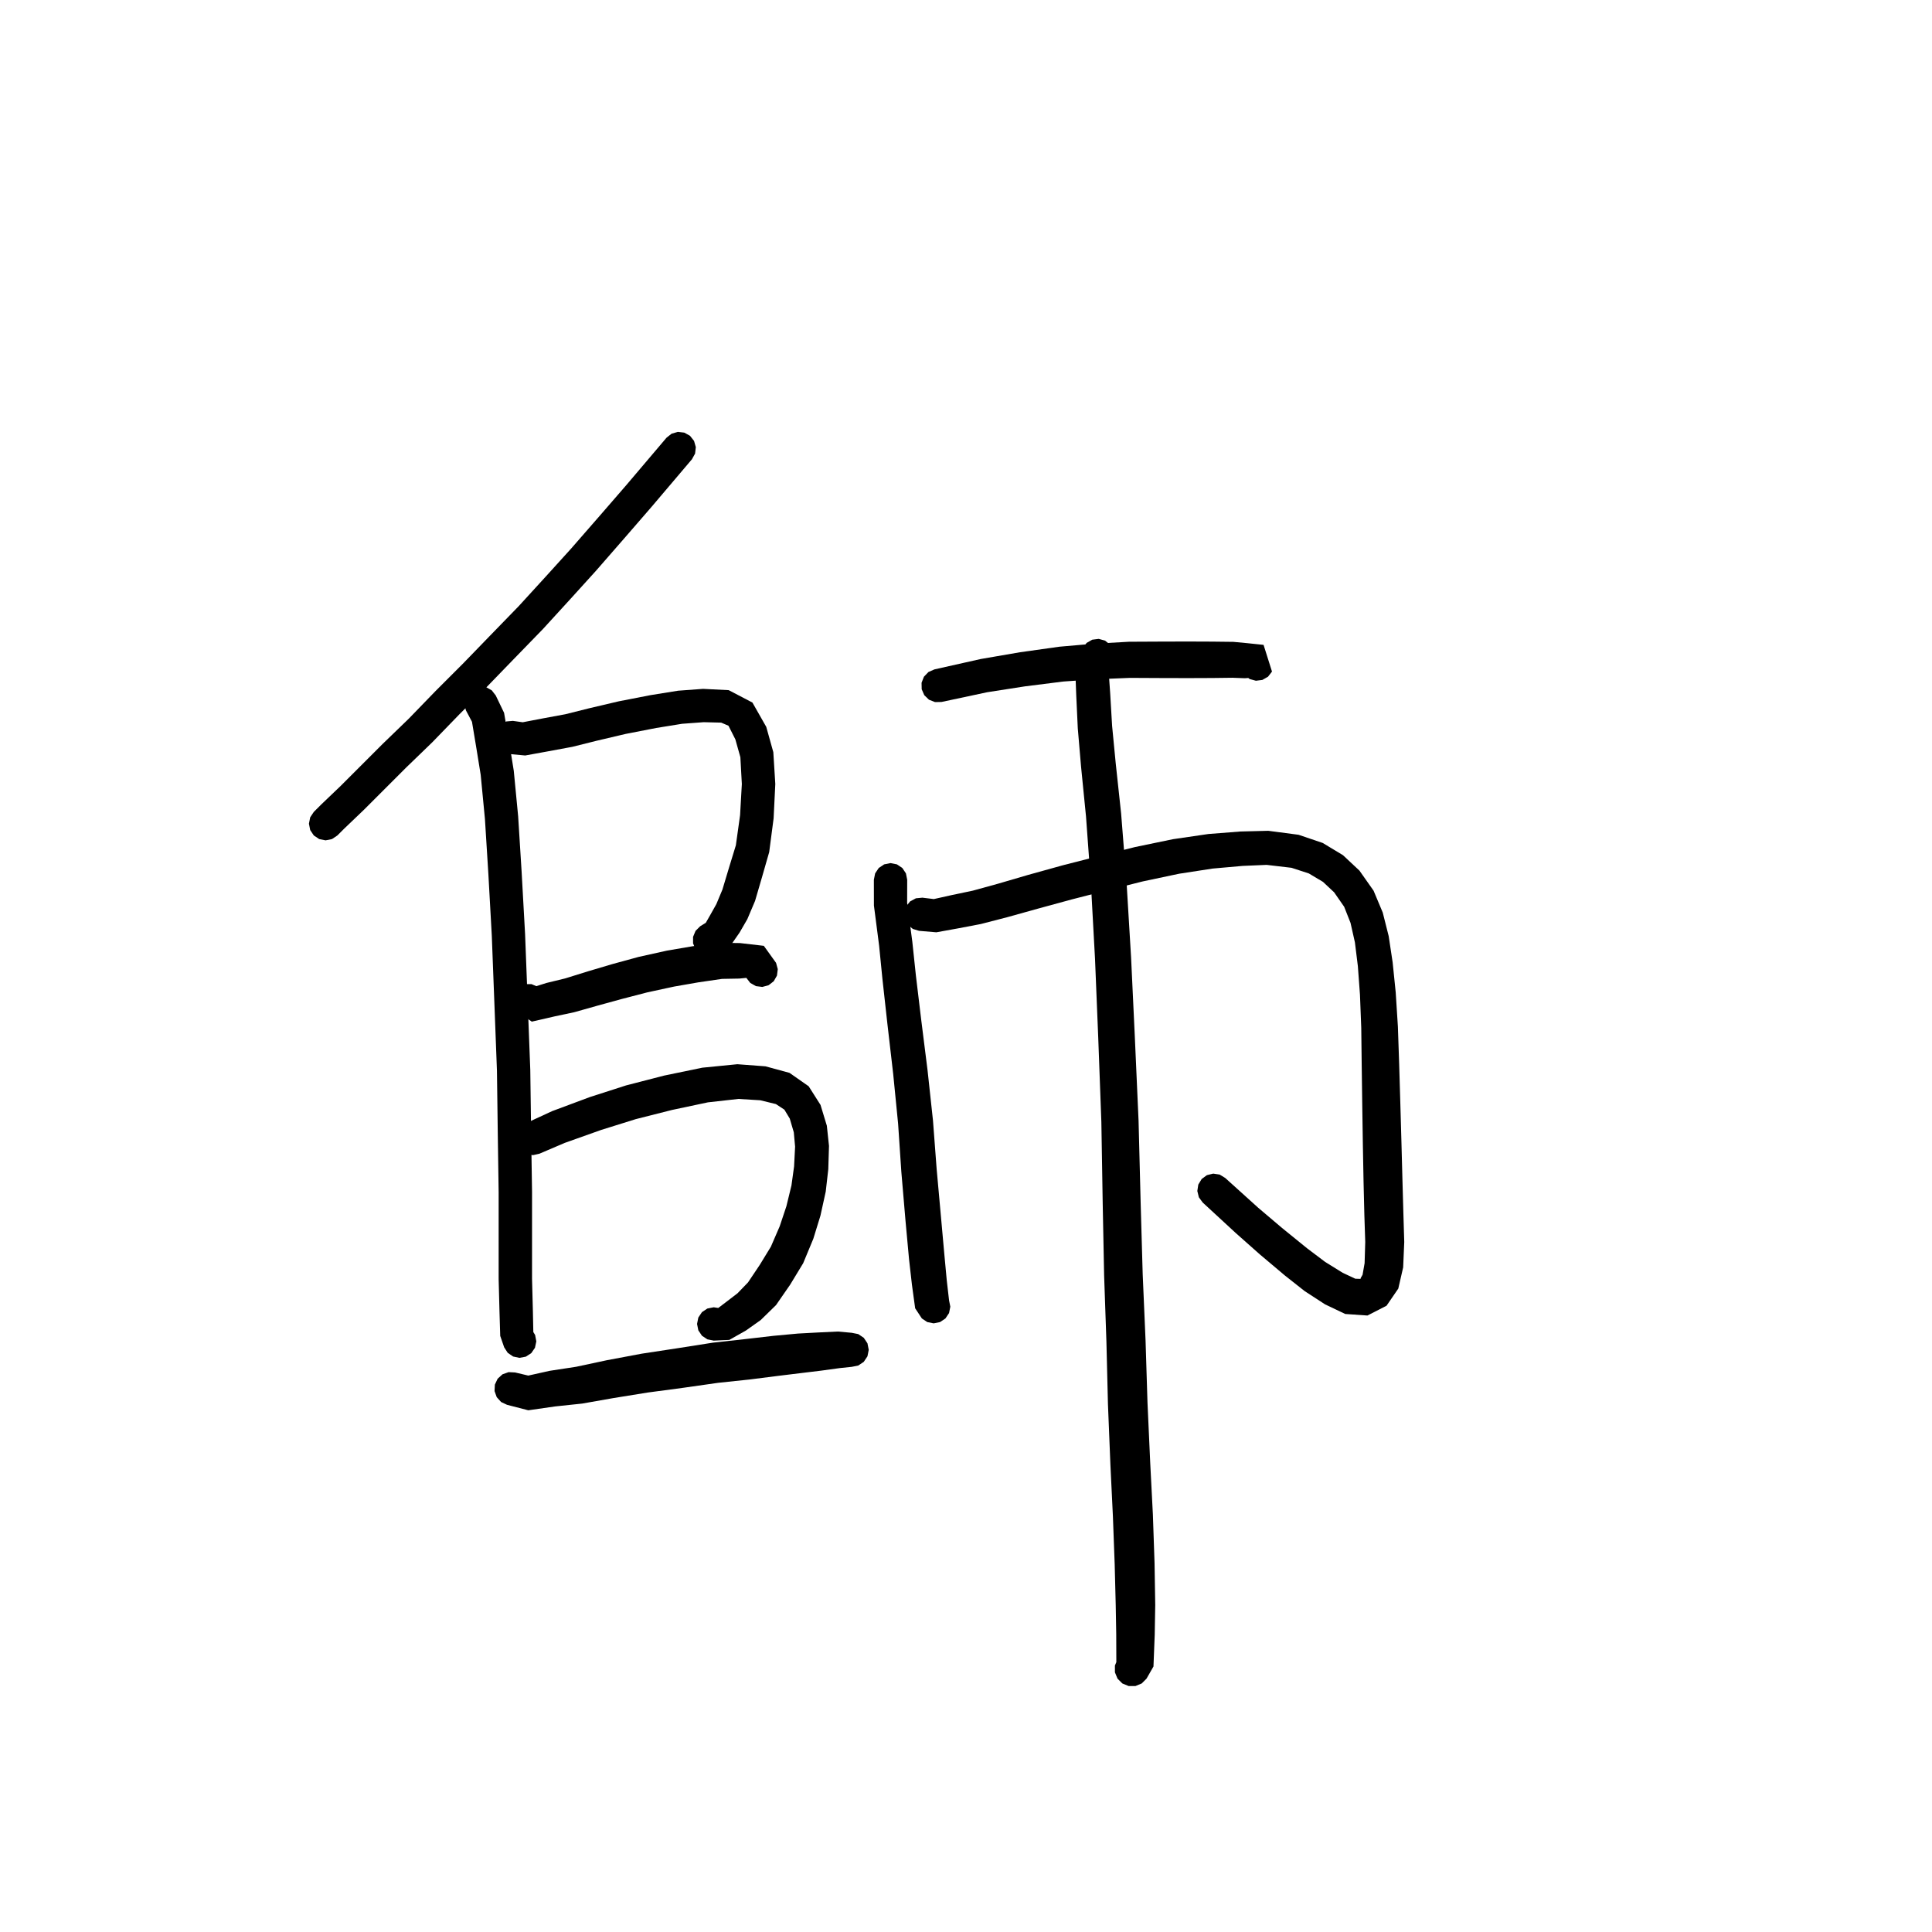
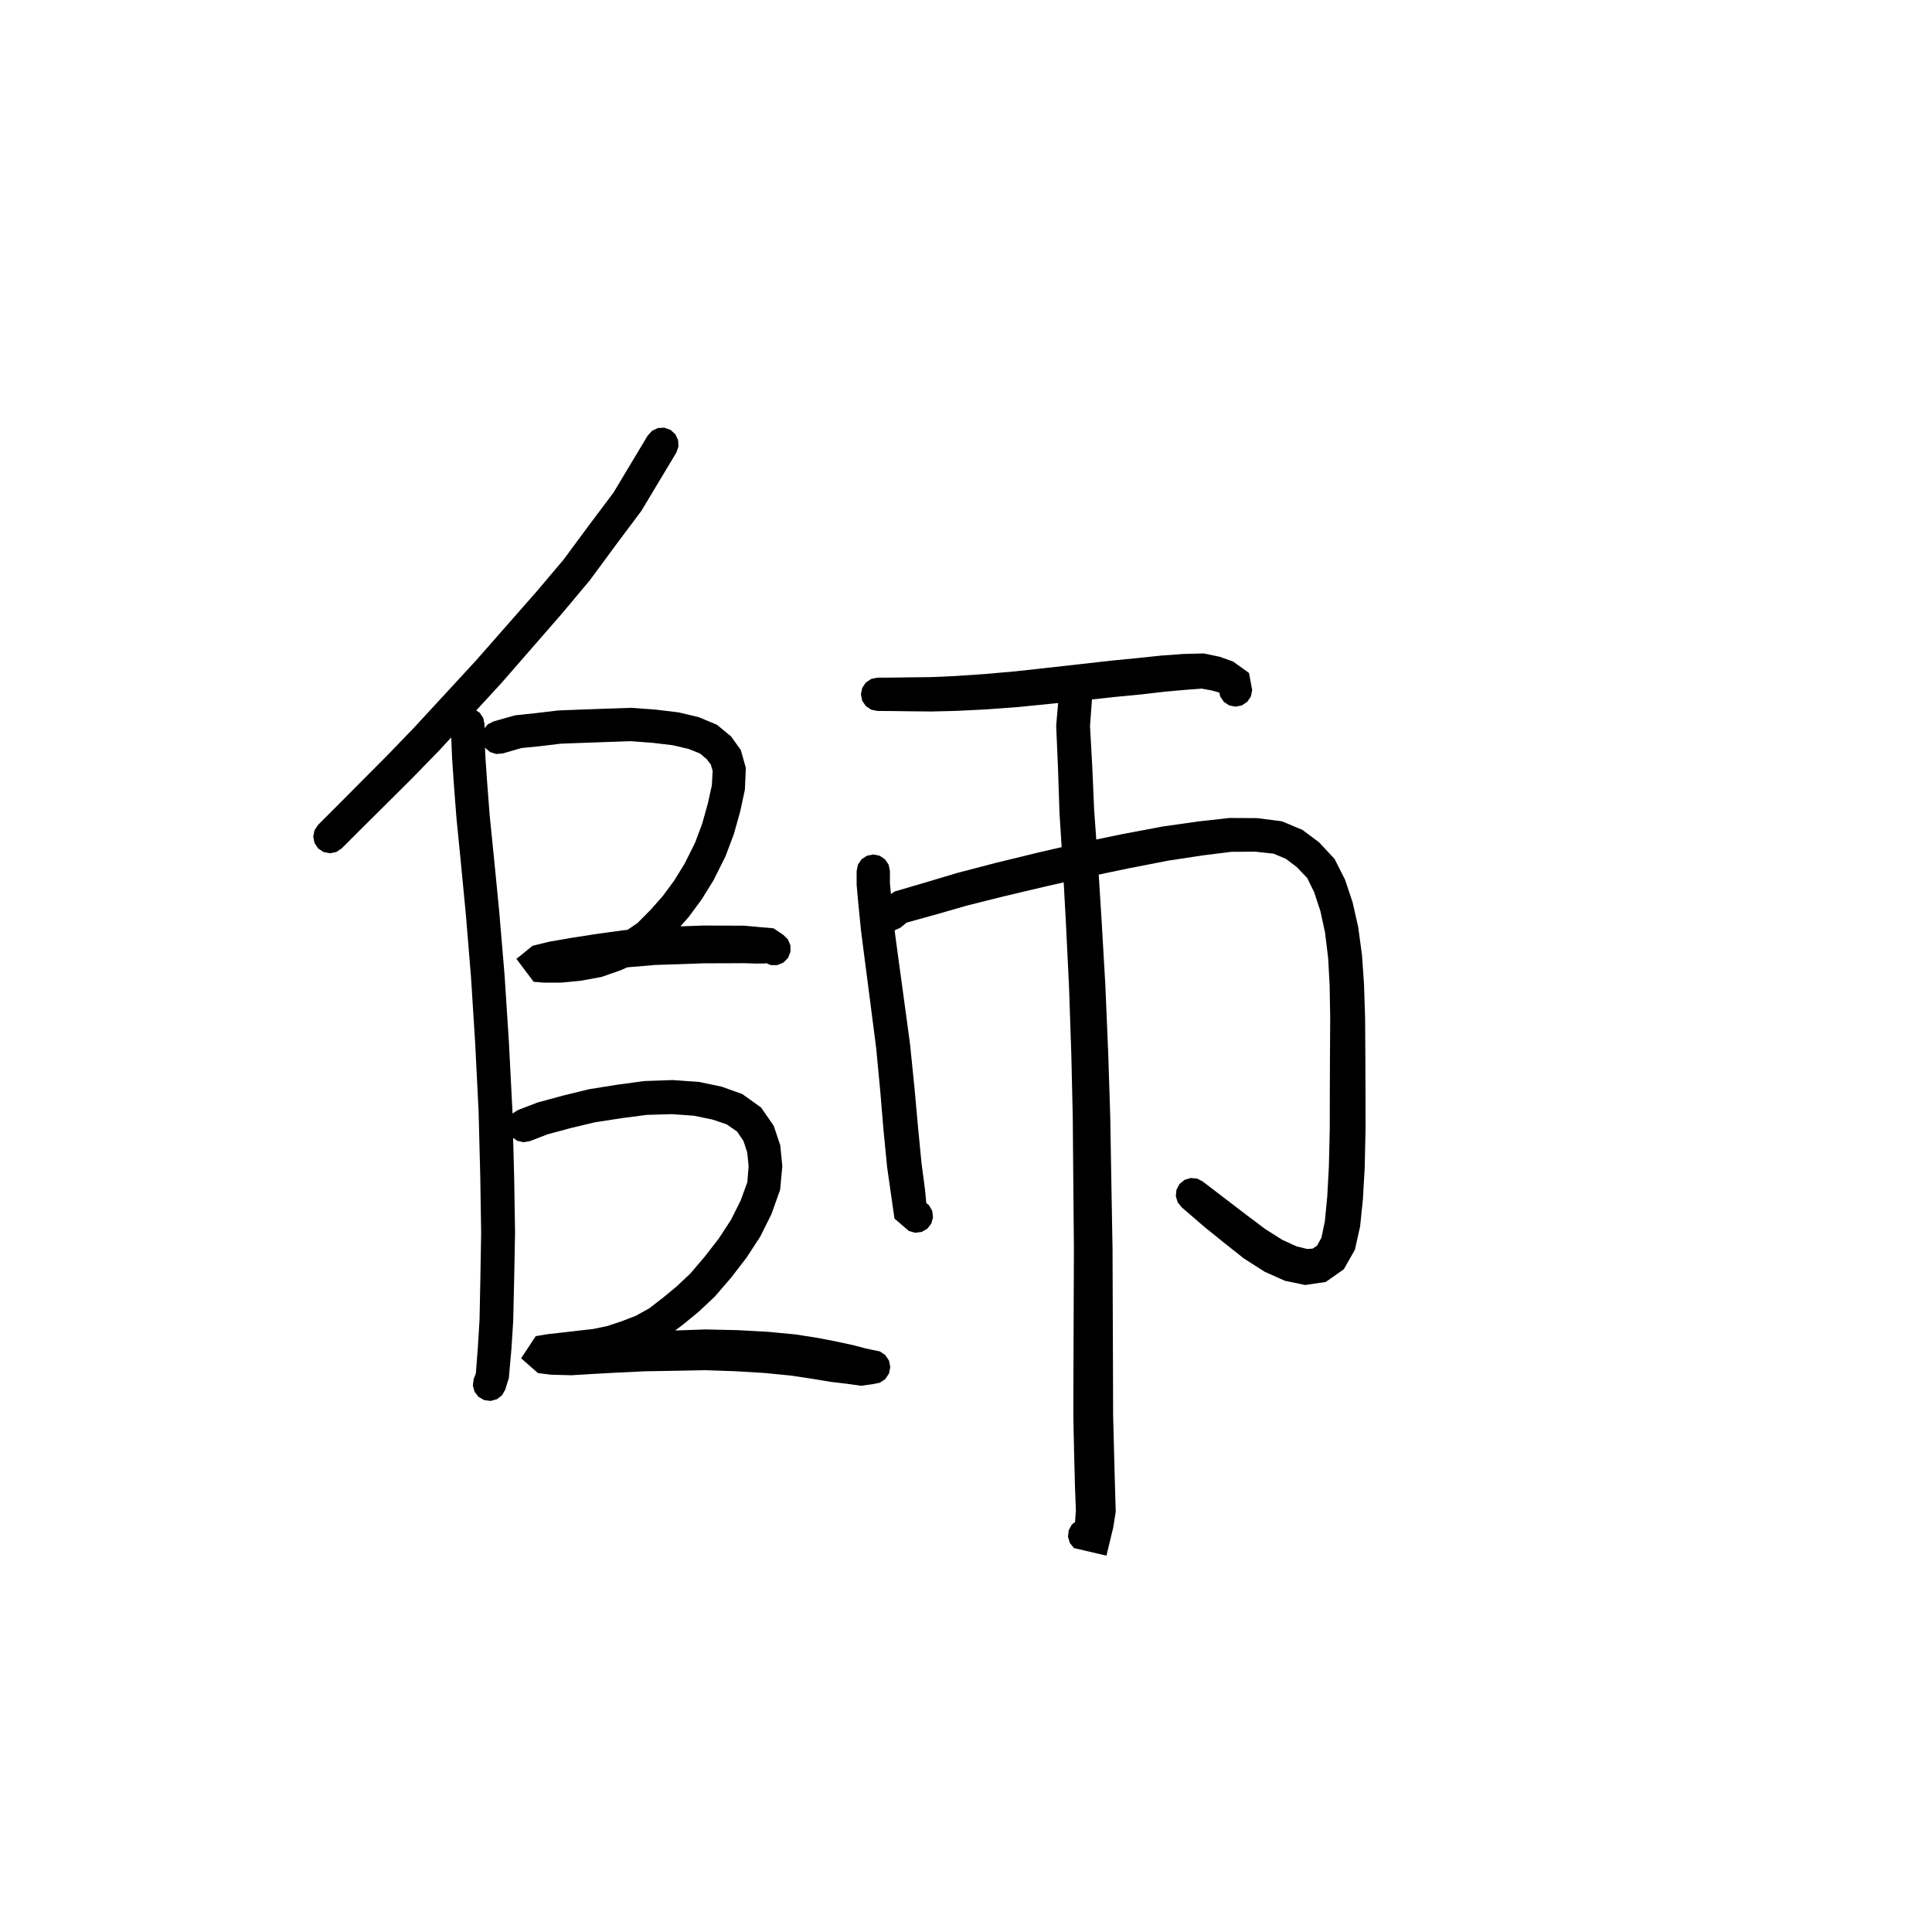
<svg xmlns="http://www.w3.org/2000/svg" viewBox="0 0 300 300" width="300" height="300">
-   <path d="M 103.496 67.969 L 97.253 75.327 L 93.204 79.999 L 88.667 85.202 L 84.805 89.463 L 80.55 94.118 L 76.022 98.779 L 71.884 103.051 L 67.598 107.337 L 63.461 111.608 L 59.459 115.475 L 55.961 118.974 L 52.901 122.034 L 49.875 124.926 L 48.728 126.072 L 48.167 126.912 L 47.971 127.902 L 48.167 128.892 L 48.728 129.731 L 49.568 130.292 L 50.558 130.489 L 51.548 130.292 L 52.388 129.731 L 53.474 128.645 L 56.519 125.734 L 59.62 122.633 L 63.085 119.167 L 67.12 115.267 L 71.286 110.967 L 75.572 106.681 L 79.737 102.382 L 84.316 97.668 L 88.632 92.947 L 92.538 88.637 L 97.109 83.394 L 101.185 78.691 L 107.442 71.317 L 107.932 70.434 L 108.048 69.431 L 107.77 68.461 L 107.143 67.67 L 106.26 67.179 L 105.257 67.064 L 104.287 67.341 Z" fill="black" fill-rule="nonzero" />
-   <path d="M 72.351 110.309 L 73.29 112.082 L 73.988 116.271 L 74.641 120.31 L 75.3 127.164 L 75.832 135.688 L 76.366 145.299 L 76.766 155.724 L 77.167 166.273 L 77.298 176.287 L 77.429 185.11 L 77.429 192.723 L 77.43 198.648 L 77.564 203.773 L 77.676 207.445 L 78.29 209.22 L 78.84 210.066 L 79.673 210.637 L 80.66 210.846 L 81.653 210.661 L 82.499 210.111 L 83.07 209.278 L 83.279 208.29 L 83.094 207.298 L 82.815 206.841 L 82.748 203.638 L 82.615 198.584 L 82.616 192.723 L 82.616 185.068 L 82.479 176.213 L 82.342 166.138 L 81.939 155.526 L 81.536 145.058 L 80.998 135.384 L 80.459 126.764 L 79.779 119.69 L 79.093 115.425 L 78.273 110.686 L 76.98 107.995 L 76.361 107.197 L 75.483 106.697 L 74.482 106.571 L 73.508 106.837 L 72.71 107.456 L 72.21 108.334 L 72.084 109.335 Z" fill="black" fill-rule="nonzero" />
-   <path d="M 79.067 117.081 L 81.555 117.312 L 85.183 116.651 L 88.877 115.966 L 92.684 115.015 L 97.172 113.959 L 101.907 113.038 L 105.913 112.39 L 109.269 112.141 L 111.981 112.208 L 113.118 112.692 L 114.186 114.809 L 114.964 117.578 L 115.193 121.741 L 114.918 126.587 L 114.264 131.26 L 113.226 134.645 L 112.176 138.137 L 111.233 140.396 L 110.298 142.059 L 109.596 143.29 L 108.721 143.829 L 108.006 144.542 L 107.619 145.475 L 107.618 146.484 L 108.003 147.417 L 108.716 148.132 L 109.649 148.519 L 110.658 148.52 L 111.592 148.135 L 113.395 146.889 L 114.836 144.816 L 116.044 142.729 L 117.244 139.899 L 118.337 136.159 L 119.441 132.312 L 120.126 127.073 L 120.388 121.741 L 120.081 116.797 L 118.984 112.87 L 116.837 109.093 L 113.153 107.167 L 109.169 106.967 L 105.293 107.253 L 100.995 107.944 L 96.087 108.899 L 91.467 109.985 L 87.774 110.909 L 84.237 111.563 L 81.168 112.152 L 79.638 111.937 L 78.633 112.024 L 77.736 112.488 L 77.086 113.261 L 76.781 114.223 L 76.867 115.229 L 77.332 116.125 L 78.105 116.775 Z" fill="black" fill-rule="nonzero" />
-   <path d="M 79.878 156.792 L 82.578 158.638 L 86.152 157.818 L 89.157 157.18 L 92.849 156.138 L 96.572 155.116 L 100.51 154.094 L 104.679 153.194 L 108.449 152.536 L 112.117 152.001 L 114.778 151.953 L 116.439 151.792 L 115.878 151.827 L 116.497 152.624 L 117.374 153.124 L 118.375 153.251 L 119.349 152.984 L 120.147 152.365 L 120.647 151.488 L 120.773 150.486 L 120.506 149.512 L 118.606 146.868 L 114.909 146.44 L 111.677 146.392 L 107.578 146.928 L 103.58 147.609 L 99.177 148.585 L 95.079 149.705 L 91.303 150.826 L 87.763 151.927 L 84.874 152.629 L 82.377 153.416 L 84.184 153.922 L 83.471 153.207 L 82.539 152.82 L 81.529 152.819 L 80.596 153.204 L 79.881 153.917 L 79.494 154.85 L 79.493 155.859 Z" fill="black" fill-rule="nonzero" />
-   <path d="M 83.752 179.15 L 87.698 177.466 L 93.35 175.456 L 98.717 173.78 L 104.348 172.354 L 109.918 171.173 L 114.656 170.642 L 118.054 170.849 L 120.484 171.441 L 121.797 172.307 L 122.635 173.695 L 123.261 175.826 L 123.462 178.05 L 123.304 181.122 L 122.897 184.075 L 122.11 187.31 L 121.074 190.412 L 119.701 193.586 L 117.968 196.421 L 116.152 199.13 L 114.516 200.824 L 112.789 202.148 L 111.53 203.102 L 110.826 202.993 L 109.836 203.19 L 108.996 203.751 L 108.435 204.59 L 108.238 205.58 L 108.435 206.571 L 108.996 207.41 L 109.836 207.971 L 110.826 208.168 L 113.246 208.059 L 115.827 206.602 L 118.118 204.98 L 120.5 202.655 L 122.702 199.472 L 124.719 196.146 L 126.292 192.356 L 127.399 188.762 L 128.219 185.033 L 128.616 181.556 L 128.726 177.933 L 128.391 174.799 L 127.41 171.573 L 125.569 168.675 L 122.596 166.595 L 118.865 165.579 L 114.495 165.251 L 109.055 165.791 L 103.108 167.021 L 97.22 168.541 L 91.606 170.347 L 85.739 172.534 L 81.65 174.421 L 80.825 175.003 L 80.286 175.857 L 80.114 176.852 L 80.336 177.837 L 80.919 178.661 L 81.772 179.201 L 82.767 179.372 Z" fill="black" fill-rule="nonzero" />
-   <path d="M 78.725 218.135 L 82.031 218.989 L 86.203 218.39 L 90.402 217.946 L 95.295 217.085 L 100.59 216.229 L 106.186 215.483 L 111.499 214.725 L 116.407 214.206 L 120.826 213.646 L 124.519 213.195 L 127.562 212.826 L 130.399 212.437 L 132.254 212.242 L 133.266 212.041 L 134.124 211.467 L 134.697 210.61 L 134.898 209.598 L 134.697 208.587 L 134.124 207.729 L 133.266 207.156 L 132.254 206.955 L 130.092 206.76 L 127.036 206.906 L 123.919 207.073 L 120.112 207.426 L 115.691 207.936 L 110.689 208.489 L 105.287 209.339 L 99.634 210.2 L 94.214 211.218 L 89.464 212.232 L 85.359 212.86 L 82.031 213.6 L 79.98 213.115 L 78.972 213.066 L 78.021 213.406 L 77.274 214.085 L 76.842 214.997 L 76.793 216.006 L 77.134 216.956 L 77.812 217.704 Z" fill="black" fill-rule="nonzero" />
-   <path d="M 146.2 109.001 L 153.29 107.49 L 159.166 106.576 L 165.092 105.829 L 170.063 105.481 L 175.452 105.261 L 180.201 105.285 L 184.487 105.296 L 188.237 105.281 L 191.379 105.243 L 193.307 105.315 L 194.642 105.221 L 192.887 101.968 L 192.62 102.942 L 192.746 103.943 L 193.246 104.82 L 194.044 105.439 L 195.017 105.706 L 196.019 105.58 L 196.896 105.08 L 197.515 104.282 L 196.206 100.136 L 193.613 99.864 L 191.522 99.668 L 188.237 99.63 L 184.487 99.615 L 180.201 99.626 L 175.307 99.65 L 169.714 99.966 L 164.506 100.421 L 158.379 101.282 L 152.29 102.331 L 145.094 103.945 L 144.169 104.35 L 143.469 105.077 L 143.1 106.017 L 143.12 107.026 L 143.524 107.951 L 144.251 108.652 L 145.191 109.02 Z" fill="black" fill-rule="nonzero" />
-   <path d="M 135.694 136.607 L 135.702 140.611 L 136.507 146.822 L 137.024 152.026 L 137.798 159.016 L 138.695 166.772 L 139.457 174.479 L 139.959 181.959 L 140.612 189.621 L 141.155 195.532 L 141.601 199.462 L 142.106 203.152 L 143.148 204.731 L 143.987 205.292 L 144.978 205.489 L 145.968 205.292 L 146.807 204.731 L 147.368 203.892 L 147.565 202.902 L 147.368 201.912 L 146.807 201.072 L 147.403 202.206 L 147.016 198.842 L 146.658 195.004 L 146.129 189.129 L 145.443 181.523 L 144.874 174.003 L 144.028 166.174 L 143.05 158.395 L 142.217 151.456 L 141.663 146.213 L 140.86 140.193 L 140.869 136.607 L 140.672 135.617 L 140.111 134.778 L 139.271 134.217 L 138.281 134.02 L 137.291 134.217 L 136.452 134.778 L 135.891 135.617 Z" fill="black" fill-rule="nonzero" />
-   <path d="M 142.711 144.539 L 145.394 144.768 L 148.842 144.143 L 152.287 143.486 L 156.412 142.42 L 161.115 141.109 L 166.439 139.658 L 172.167 138.191 L 177.463 136.862 L 183.096 135.672 L 188.287 134.872 L 192.952 134.457 L 196.68 134.298 L 200.544 134.751 L 203.232 135.626 L 205.433 136.937 L 207.164 138.56 L 208.722 140.804 L 209.707 143.299 L 210.391 146.334 L 210.849 150.032 L 211.176 154.476 L 211.375 159.613 L 211.444 165.333 L 211.529 171.493 L 211.623 177.656 L 211.733 183.556 L 211.857 188.658 L 211.994 192.857 L 211.895 196.148 L 211.579 197.944 L 211.263 198.495 L 211.281 198.584 L 210.447 198.557 L 208.494 197.641 L 205.769 195.951 L 202.936 193.813 L 199.076 190.679 L 195.388 187.552 L 190.249 182.911 L 189.385 182.388 L 188.387 182.237 L 187.407 182.478 L 186.594 183.077 L 186.071 183.941 L 185.92 184.939 L 186.161 185.919 L 186.76 186.732 L 191.889 191.466 L 195.612 194.768 L 199.519 198.062 L 202.58 200.477 L 205.747 202.537 L 208.883 204.033 L 212.335 204.273 L 215.299 202.755 L 217.126 200.091 L 217.882 196.799 L 218.051 192.857 L 217.919 188.485 L 217.776 183.408 L 217.619 177.523 L 217.444 171.364 L 217.261 165.202 L 217.063 159.405 L 216.725 154.096 L 216.249 149.432 L 215.636 145.363 L 214.712 141.701 L 213.287 138.303 L 211.095 135.19 L 208.54 132.795 L 205.384 130.892 L 201.643 129.624 L 196.936 129.006 L 192.628 129.115 L 187.651 129.503 L 182.127 130.311 L 176.243 131.531 L 170.824 132.881 L 165.034 134.36 L 159.644 135.856 L 154.972 137.223 L 151.061 138.3 L 147.81 138.982 L 145.007 139.607 L 143.226 139.39 L 142.221 139.487 L 141.33 139.962 L 140.689 140.741 L 140.394 141.707 L 140.492 142.712 L 140.966 143.603 L 141.746 144.244 Z" fill="black" fill-rule="nonzero" />
-   <path d="M 168.11 100.629 L 166.941 103.284 L 167.118 107.951 L 167.358 113.097 L 167.867 119.058 L 168.637 126.801 L 169.402 137.326 L 170.036 148.936 L 170.532 161.102 L 171.018 174.197 L 171.228 186.897 L 171.447 198.04 L 171.805 208.361 L 172.041 218.01 L 172.422 227.419 L 172.811 235.446 L 173.088 242.902 L 173.25 249.278 L 173.328 253.766 L 173.344 258.194 L 173.527 257.649 L 173.124 258.626 L 173.125 259.683 L 173.53 260.659 L 174.278 261.406 L 175.256 261.809 L 176.313 261.808 L 177.289 261.403 L 178.035 260.655 L 179.111 258.771 L 179.305 253.824 L 179.384 249.204 L 179.278 242.723 L 179.019 235.179 L 178.605 227.134 L 178.182 217.794 L 177.882 208.157 L 177.437 197.853 L 177.12 186.764 L 176.795 174.017 L 176.209 160.862 L 175.633 148.653 L 174.928 136.96 L 174.087 126.324 L 173.249 118.531 L 172.686 112.707 L 172.391 107.674 L 172.121 103.859 L 172.738 102.943 L 173.005 101.969 L 172.879 100.967 L 172.379 100.09 L 171.581 99.471 L 170.608 99.205 L 169.606 99.331 L 168.729 99.831 Z" fill="black" fill-rule="nonzero" />
+   <path d="M 100.571 67.642 L 95.267 76.486 L 91.606 81.357 L 87.493 86.922 L 83.267 91.916 L 78.583 97.245 L 73.907 102.568 L 69.242 107.628 L 64.311 112.967 L 60.207 117.225 L 56.483 120.97 L 52.3 125.179 L 49.398 128.081 L 48.837 128.921 L 48.64 129.911 L 48.837 130.901 L 49.398 131.74 L 50.237 132.301 L 51.228 132.498 L 52.218 132.301 L 53.057 131.74 L 55.959 128.839 L 60.169 124.655 L 63.945 120.9 L 68.144 116.587 L 73.124 111.211 L 77.834 106.093 L 82.533 100.701 L 87.224 95.316 L 91.569 90.132 L 95.76 84.447 L 99.599 79.318 L 105.009 70.304 L 105.35 69.354 L 105.3 68.346 L 104.869 67.433 L 104.121 66.754 L 103.171 66.414 L 102.163 66.463 L 101.25 66.894 Z" fill="black" fill-rule="nonzero" />
+   <path d="M 70.069 112.5 L 70.07 114.575 L 70.207 117.869 L 70.478 121.797 L 70.882 127.062 L 71.549 133.78 L 72.342 142.062 L 73.133 151.664 L 73.792 162.069 L 74.317 172.601 L 74.58 182.868 L 74.711 191.384 L 74.587 198.833 L 74.462 204.944 L 74.208 209.141 L 73.889 213.25 L 73.55 214.137 L 73.423 215.139 L 73.69 216.113 L 74.309 216.91 L 75.186 217.41 L 76.188 217.536 L 77.162 217.27 L 77.959 216.651 L 78.459 215.774 L 79.013 213.982 L 79.408 209.52 L 79.69 205.145 L 79.833 198.935 L 79.977 191.384 L 79.839 182.757 L 79.566 172.399 L 79.02 161.77 L 78.34 151.282 L 77.524 141.598 L 76.71 133.273 L 76.037 126.599 L 75.639 121.417 L 75.374 117.577 L 75.243 114.443 L 75.244 112.5 L 75.047 111.51 L 74.486 110.67 L 73.646 110.109 L 72.656 109.912 L 71.666 110.109 L 70.827 110.67 L 70.266 111.51 Z" fill="black" fill-rule="nonzero" />
+   <path d="M 78.055 116.997 L 80.966 116.155 L 83.792 115.875 L 87.055 115.481 L 90.431 115.354 L 94.176 115.222 L 97.923 115.09 L 101.337 115.346 L 104.489 115.721 L 106.966 116.309 L 108.714 117.009 L 109.756 117.901 L 110.368 118.709 L 110.659 119.685 L 110.539 121.927 L 109.923 124.73 L 109.036 127.902 L 107.922 130.878 L 106.285 134.149 L 104.663 136.767 L 102.918 139.136 L 101.04 141.262 L 98.991 143.325 L 96.831 144.8 L 94.463 145.857 L 92.09 146.693 L 89.442 147.169 L 86.854 147.416 L 84.668 147.414 L 83.606 147.279 L 85.212 150.569 L 84.049 152.067 L 86.273 151.632 L 89.676 151.176 L 93.397 150.688 L 97.48 150.199 L 101.773 149.836 L 105.572 149.715 L 109.274 149.583 L 112.567 149.577 L 115.437 149.562 L 117.499 149.623 L 118.957 149.604 L 118.765 149.476 L 119.698 149.861 L 120.709 149.86 L 121.642 149.473 L 122.355 148.758 L 122.741 147.824 L 122.74 146.814 L 122.352 145.881 L 121.637 145.167 L 120.106 144.146 L 117.814 143.948 L 115.59 143.741 L 112.567 143.727 L 109.163 143.721 L 105.366 143.856 L 101.397 144.003 L 96.85 144.444 L 92.63 145.026 L 88.851 145.609 L 85.29 146.225 L 82.692 146.862 L 80.19 148.895 L 82.867 152.453 L 84.484 152.586 L 87.119 152.584 L 90.157 152.295 L 93.401 151.7 L 96.385 150.661 L 99.374 149.307 L 102.304 147.3 L 104.808 144.809 L 106.948 142.382 L 108.953 139.662 L 110.813 136.654 L 112.659 132.962 L 113.955 129.509 L 114.943 125.985 L 115.666 122.626 L 115.815 119.243 L 115.034 116.47 L 113.503 114.332 L 111.331 112.545 L 108.525 111.37 L 105.377 110.618 L 101.833 110.19 L 98.015 109.91 L 93.994 110.046 L 90.239 110.182 L 86.65 110.322 L 83.217 110.732 L 79.972 111.077 L 76.633 112.021 L 75.735 112.482 L 75.082 113.252 L 74.773 114.214 L 74.856 115.22 L 75.317 116.118 L 76.087 116.771 L 77.048 117.08 Z" fill="black" fill-rule="nonzero" />
+   <path d="M 82.29 177.192 L 85.052 176.125 L 88.7 175.145 L 92.445 174.254 L 96.604 173.62 L 100.461 173.116 L 104.352 173.004 L 107.793 173.255 L 110.664 173.851 L 112.832 174.586 L 114.452 175.704 L 115.439 177.158 L 116.027 178.933 L 116.245 181.071 L 116.046 183.568 L 114.985 186.47 L 113.512 189.411 L 111.639 192.278 L 109.466 195.089 L 107.188 197.759 L 105.084 199.743 L 102.915 201.536 L 100.83 203.145 L 98.739 204.312 L 96.554 205.156 L 94.347 205.895 L 92.063 206.374 L 89.773 206.626 L 87.496 206.894 L 85.026 207.169 L 83.186 207.479 L 80.917 210.915 L 83.538 213.213 L 85.565 213.464 L 88.716 213.548 L 92.164 213.339 L 95.892 213.138 L 100.115 212.933 L 104.753 212.854 L 109.487 212.762 L 114.173 212.922 L 118.753 213.199 L 122.755 213.593 L 126.103 214.096 L 129.032 214.581 L 131.448 214.865 L 133.718 215.181 L 135.603 214.914 L 136.612 214.713 L 137.467 214.141 L 138.039 213.286 L 138.24 212.277 L 138.039 211.268 L 137.467 210.412 L 136.612 209.841 L 135.603 209.64 L 134.363 209.373 L 132.525 208.885 L 130.12 208.365 L 127.156 207.779 L 123.539 207.211 L 119.238 206.801 L 114.443 206.542 L 109.487 206.434 L 104.577 206.61 L 99.84 206.799 L 95.492 207.13 L 91.72 207.465 L 88.471 207.791 L 85.73 207.875 L 84.542 207.858 L 86.091 209.621 L 84.627 212.521 L 85.733 212.295 L 88.084 212.035 L 90.361 211.767 L 92.892 211.483 L 95.697 210.891 L 98.312 210.023 L 100.949 208.992 L 103.679 207.48 L 106.147 205.607 L 108.532 203.65 L 110.982 201.348 L 113.526 198.393 L 115.905 195.311 L 118.05 192.018 L 119.792 188.53 L 121.141 184.736 L 121.478 181.071 L 121.16 177.853 L 120.141 174.806 L 118.182 171.975 L 115.249 169.879 L 112.059 168.738 L 108.501 167.995 L 104.442 167.711 L 100.03 167.866 L 95.851 168.433 L 91.439 169.139 L 87.416 170.123 L 83.475 171.196 L 80.433 172.362 L 79.579 172.901 L 78.997 173.726 L 78.775 174.711 L 78.947 175.706 L 79.486 176.559 L 80.311 177.141 L 81.296 177.363 Z" fill="black" fill-rule="nonzero" />
+   <path d="M 136.272 110.4 L 138.281 110.407 L 141.228 110.448 L 144.625 110.48 L 148.589 110.384 L 153.206 110.15 L 158.227 109.777 L 163.356 109.262 L 168.321 108.745 L 173.129 108.22 L 177.279 107.822 L 180.872 107.401 L 184.132 107.112 L 186.612 106.93 L 188.097 107.201 L 189.267 107.532 L 189.763 107.559 L 189.265 107.143 L 189.462 108.133 L 190.023 108.972 L 190.862 109.533 L 191.853 109.73 L 192.843 109.533 L 193.682 108.972 L 194.243 108.133 L 194.44 107.143 L 193.942 104.494 L 191.492 102.736 L 189.447 101.995 L 186.915 101.463 L 183.769 101.549 L 180.333 101.795 L 176.695 102.178 L 172.54 102.584 L 167.706 103.13 L 162.761 103.684 L 157.71 104.241 L 152.82 104.671 L 148.331 104.973 L 144.526 105.145 L 141.228 105.177 L 138.281 105.218 L 136.272 105.225 L 135.282 105.422 L 134.443 105.983 L 133.882 106.822 L 133.685 107.812 L 133.882 108.803 L 134.443 109.642 L 135.282 110.203 Z" fill="black" fill-rule="nonzero" />
+   <path d="M 133.015 135.268 L 133.019 137.416 L 133.295 140.471 L 133.702 144.544 L 134.362 149.672 L 135.145 155.702 L 136.053 162.759 L 136.694 169.532 L 137.209 175.693 L 137.754 181.243 L 138.315 185.17 L 138.898 189.229 L 141.142 191.154 L 142.116 191.42 L 143.117 191.294 L 143.994 190.794 L 144.613 189.996 L 144.88 189.023 L 144.754 188.021 L 144.254 187.144 L 143.456 186.525 L 143.914 187.557 L 143.604 184.473 L 143.095 180.632 L 142.568 175.2 L 142.011 169.039 L 141.313 162.152 L 140.346 155.012 L 139.522 148.988 L 138.843 143.939 L 138.446 139.976 L 138.186 137.137 L 138.19 135.268 L 137.993 134.278 L 137.432 133.438 L 136.593 132.877 L 135.603 132.68 L 134.612 132.877 L 133.773 133.438 L 133.212 134.278 Z" fill="black" fill-rule="nonzero" />
+   <path d="M 139.785 144.07 L 140.779 143.261 L 145.573 141.936 L 150.093 140.63 L 155.797 139.199 L 162.468 137.624 L 168.86 136.171 L 175.239 134.836 L 181.456 133.629 L 186.847 132.813 L 191.213 132.27 L 194.925 132.248 L 197.786 132.562 L 199.676 133.363 L 201.368 134.643 L 202.986 136.342 L 204.056 138.524 L 205.023 141.445 L 205.755 144.818 L 206.235 148.777 L 206.462 152.925 L 206.554 158.069 L 206.517 163.661 L 206.493 169.554 L 206.485 175.281 L 206.349 181.101 L 206.094 185.817 L 205.725 189.632 L 205.191 192.192 L 204.507 193.439 L 203.826 193.883 L 203.004 193.946 L 201.337 193.536 L 199.104 192.518 L 196.425 190.818 L 193.557 188.662 L 190.429 186.266 L 186.788 183.483 L 185.895 183.011 L 184.89 182.917 L 183.925 183.215 L 183.148 183.859 L 182.677 184.752 L 182.582 185.757 L 182.88 186.722 L 183.525 187.499 L 187.026 190.52 L 190.149 193.035 L 193.174 195.432 L 196.387 197.482 L 199.511 198.875 L 202.665 199.536 L 205.861 199.063 L 208.663 197.096 L 210.389 194.058 L 211.195 190.457 L 211.629 186.236 L 211.91 181.31 L 212.042 175.344 L 212.034 169.554 L 212.01 163.661 L 211.972 158.002 L 211.797 152.7 L 211.488 148.277 L 210.897 143.932 L 210.022 140.073 L 208.846 136.565 L 207.237 133.39 L 204.837 130.803 L 202.244 128.869 L 199.045 127.527 L 195.209 127.038 L 190.885 127.015 L 186.144 127.544 L 180.553 128.336 L 174.18 129.539 L 167.703 130.883 L 161.237 132.376 L 154.515 134.016 L 148.702 135.531 L 144.115 136.904 L 138.908 138.436 L 136.777 139.859 L 136.086 140.595 L 135.729 141.539 L 135.76 142.548 L 136.176 143.468 L 136.912 144.16 L 137.856 144.517 L 138.865 144.485 Z" fill="black" fill-rule="nonzero" />
+   <path d="M 164.497 106.937 L 164.003 112.694 L 164.282 119.179 L 164.514 126.172 L 165.012 134.101 L 165.508 143.191 L 165.998 153.208 L 166.354 163.756 L 166.577 173.361 L 166.665 183.922 L 166.755 193.949 L 166.721 203.17 L 166.689 211.473 L 166.664 219.806 L 166.785 225.612 L 166.919 230.716 L 167.061 234.577 L 166.908 236.674 L 167.7 237.454 L 170.072 236.405 L 169.185 235.922 L 168.181 235.816 L 167.213 236.102 L 166.427 236.736 L 165.945 237.623 L 165.838 238.627 L 166.124 239.595 L 166.759 240.381 L 171.809 241.564 L 172.868 237.166 L 173.252 234.709 L 173.126 230.534 L 172.991 225.459 L 172.845 219.747 L 172.82 211.473 L 172.788 203.17 L 172.754 193.908 L 172.576 183.846 L 172.396 173.246 L 172.084 163.566 L 171.636 152.952 L 171.054 142.881 L 170.479 133.756 L 169.905 125.881 L 169.602 118.946 L 169.256 112.753 L 169.655 107.349 L 169.538 106.346 L 169.046 105.465 L 168.254 104.839 L 167.282 104.564 L 166.279 104.681 L 165.398 105.173 L 164.772 105.965 Z" fill="black" fill-rule="nonzero" />
</svg>
